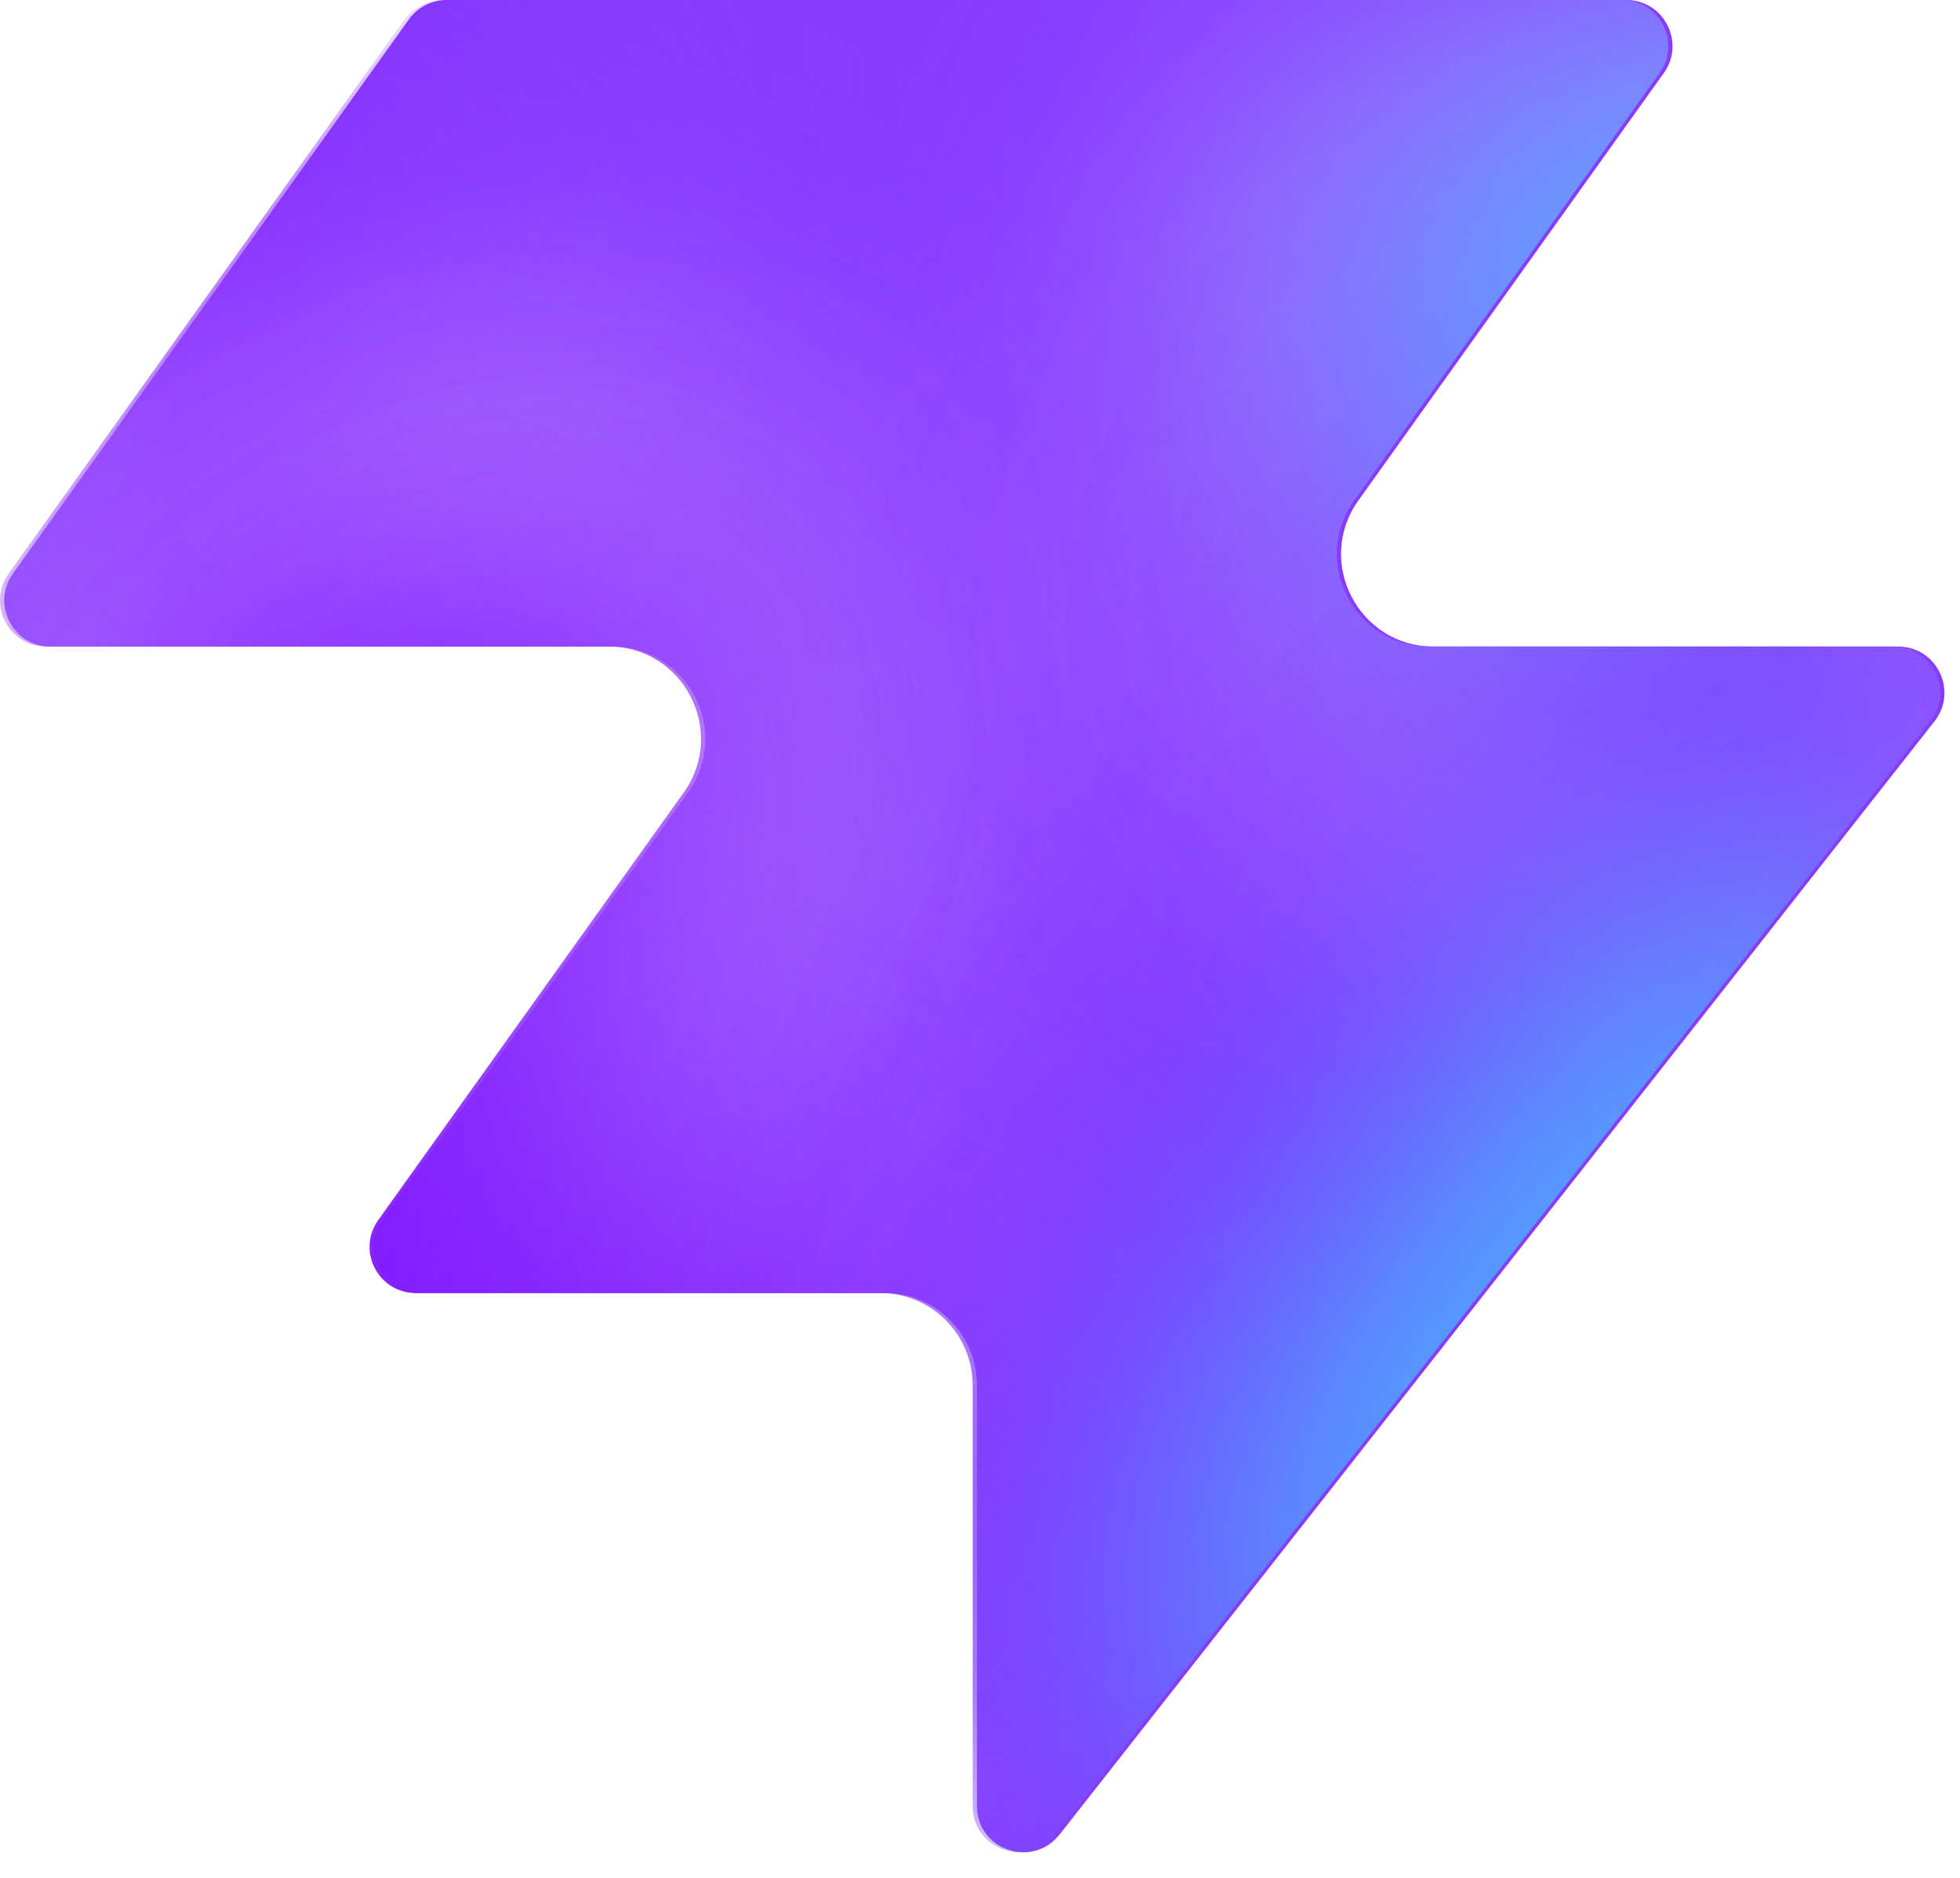
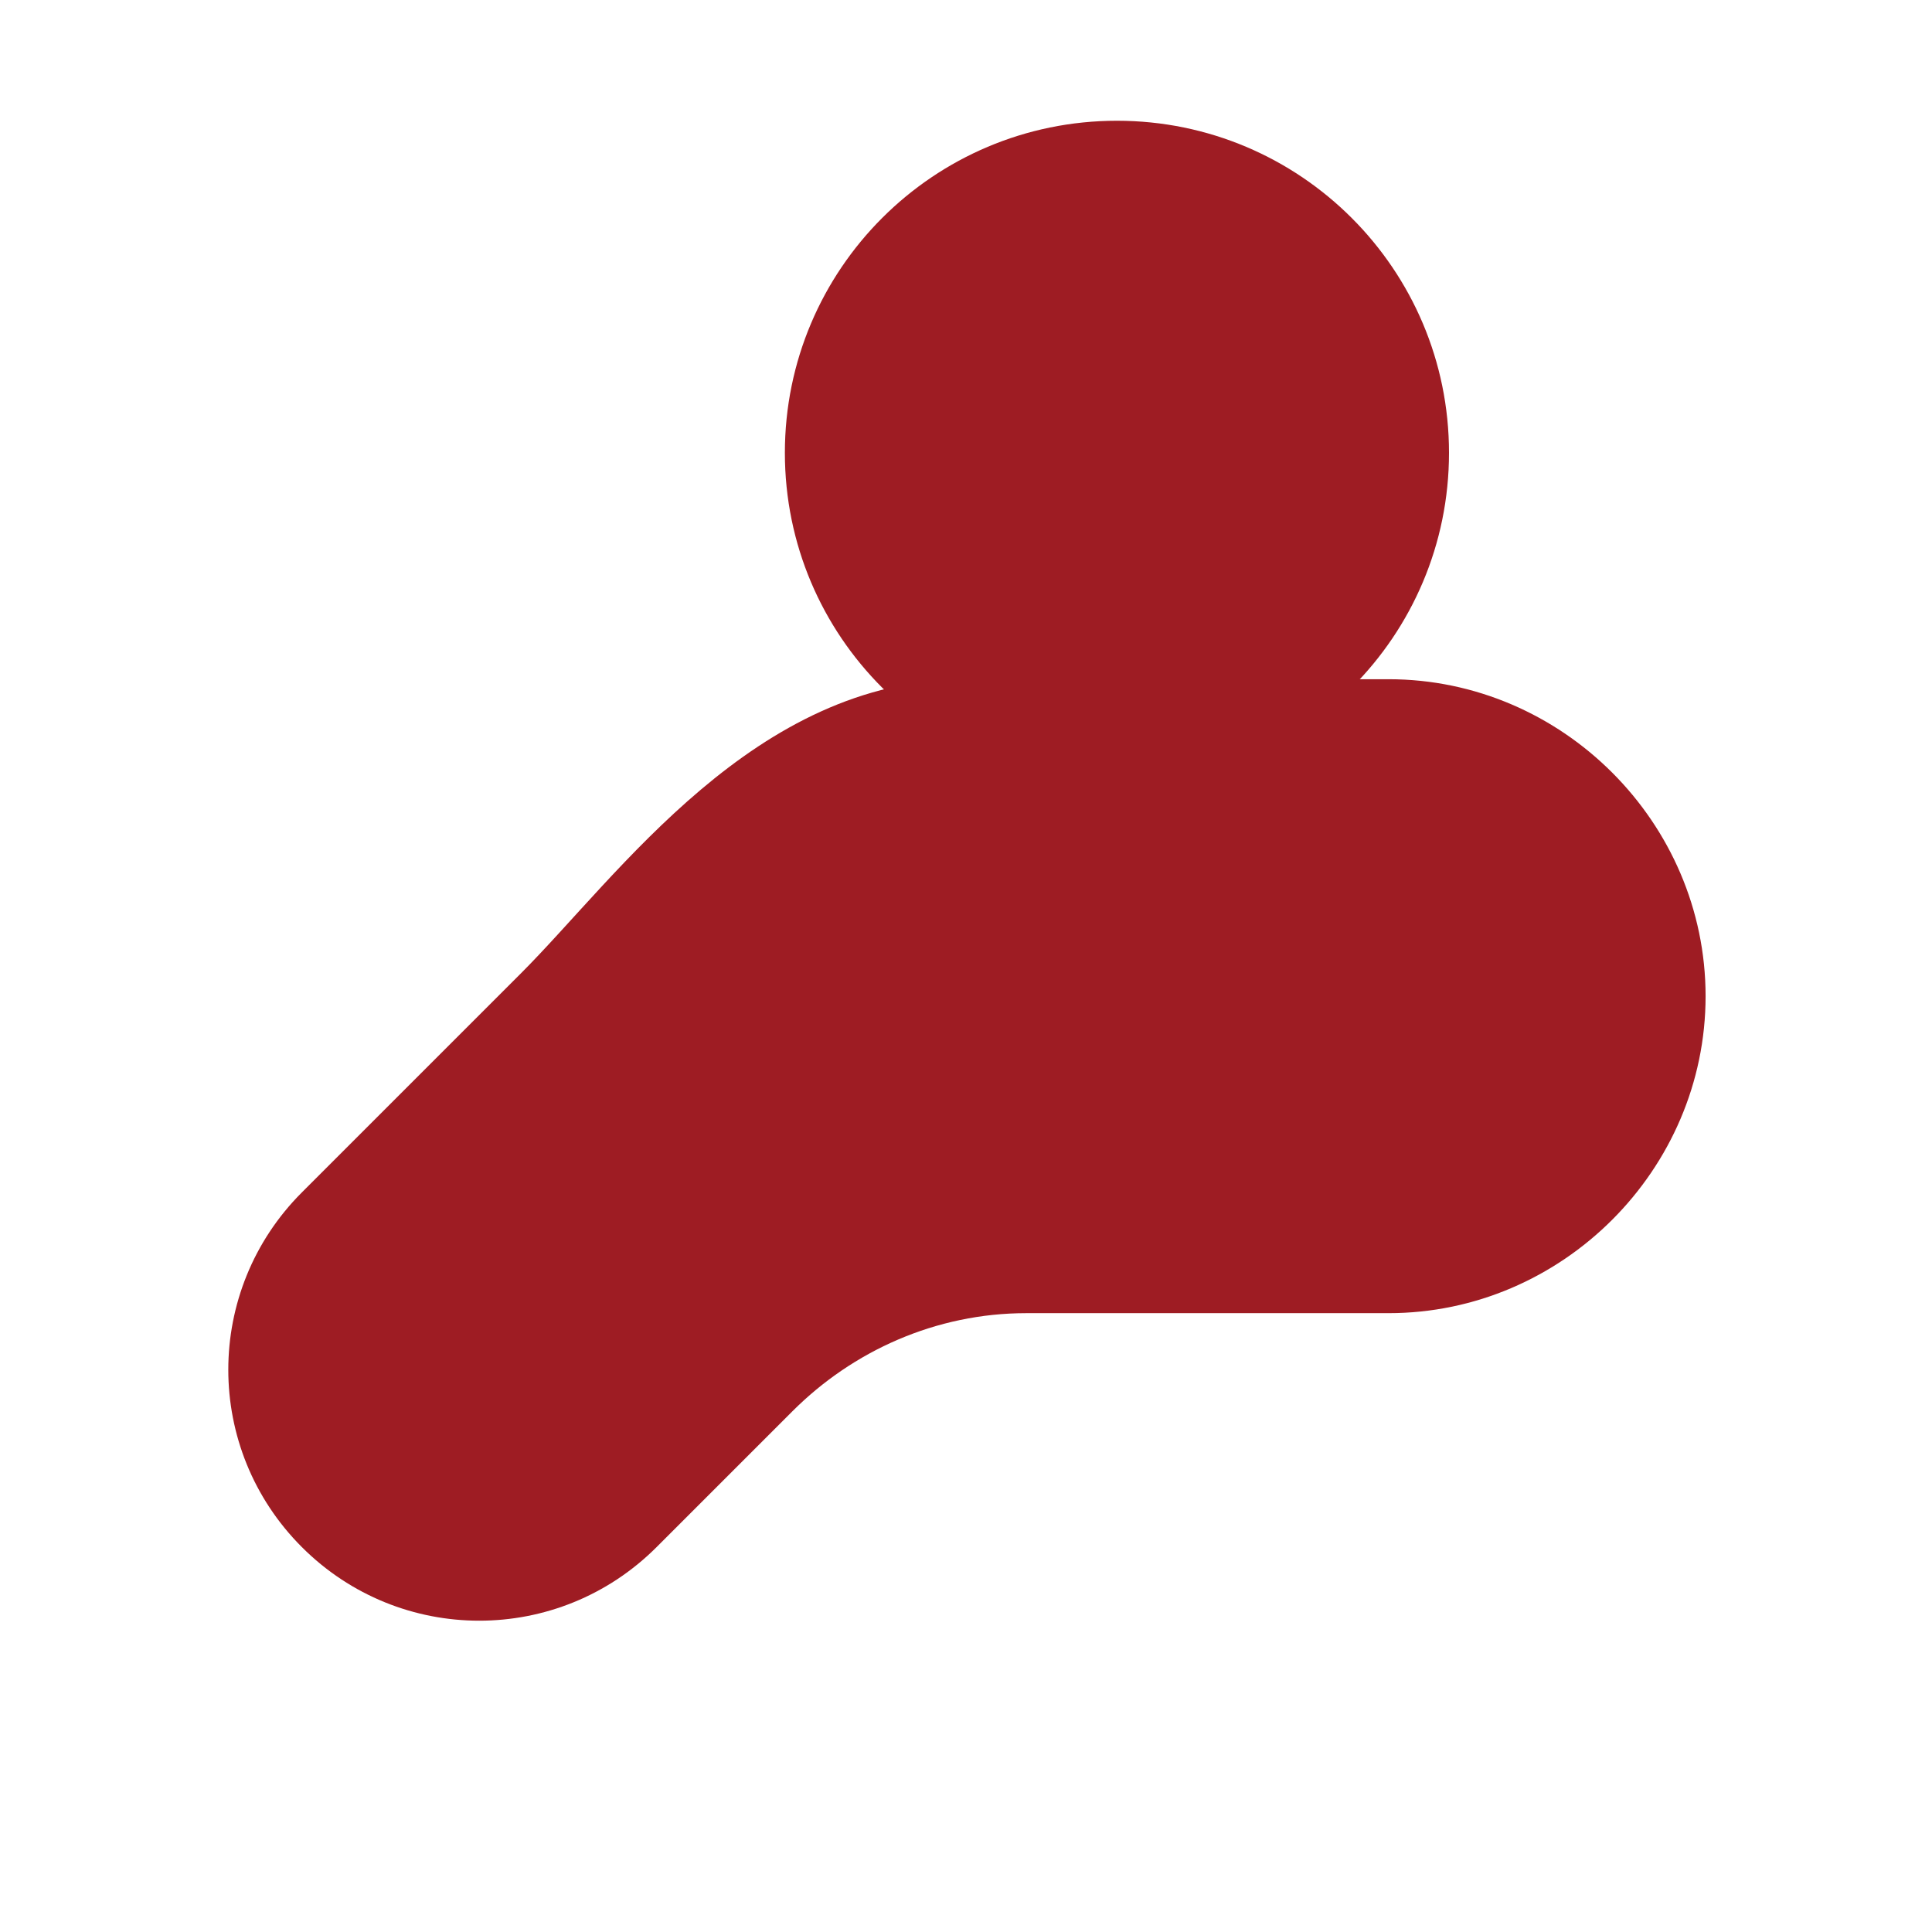
- <svg xmlns="http://www.w3.org/2000/svg" width="48" height="46" fill="none" viewBox="0 0 48 46">
-   <path fill="#863bff" d="M25.946 44.938c-.664.845-2.021.375-2.021-.698V33.937a2.26 2.26 0 0 0-2.262-2.262H10.287c-.92 0-1.456-1.04-.92-1.788l7.48-10.471c1.07-1.497 0-3.578-1.842-3.578H1.237c-.92 0-1.456-1.04-.92-1.788L10.013.474c.214-.297.556-.474.92-.474h28.894c.92 0 1.456 1.04.92 1.788l-7.48 10.471c-1.07 1.498 0 3.579 1.842 3.579h11.377c.943 0 1.473 1.088.89 1.83L25.947 44.94z" style="fill:#863bff;fill:color(display-p3 .525 .23 1);fill-opacity:1" />
-   <mask id="a" width="48" height="46" x="0" y="0" maskUnits="userSpaceOnUse" style="mask-type:alpha">
-     <path fill="#000" d="M25.842 44.938c-.664.844-2.021.375-2.021-.698V33.937a2.26 2.26 0 0 0-2.262-2.262H10.183c-.92 0-1.456-1.04-.92-1.788l7.48-10.471c1.07-1.498 0-3.579-1.842-3.579H1.133c-.92 0-1.456-1.04-.92-1.787L9.91.473c.214-.297.556-.474.92-.474h28.894c.92 0 1.456 1.04.92 1.788l-7.48 10.471c-1.07 1.498 0 3.578 1.842 3.578h11.377c.943 0 1.473 1.088.89 1.832L25.843 44.94z" style="fill:#000;fill-opacity:1" />
-   </mask>
-   <g mask="url(#a)">
-     <g filter="url(#b)">
-       <ellipse cx="5.508" cy="14.704" fill="#ede6ff" rx="5.508" ry="14.704" style="fill:#ede6ff;fill:color(display-p3 .927 .903 1);fill-opacity:1" transform="matrix(.00324 1 1 -.00324 -4.47 31.516)" />
-     </g>
-     <g filter="url(#c)">
-       <ellipse cx="10.399" cy="29.851" fill="#ede6ff" rx="10.399" ry="29.851" style="fill:#ede6ff;fill:color(display-p3 .927 .903 1);fill-opacity:1" transform="matrix(.00324 1 1 -.00324 -39.328 7.883)" />
-     </g>
-     <g filter="url(#d)">
-       <ellipse cx="5.508" cy="30.487" fill="#7e14ff" rx="5.508" ry="30.487" style="fill:#7e14ff;fill:color(display-p3 .492 .077 1);fill-opacity:1" transform="rotate(89.814 -25.913 -14.639)scale(1 -1)" />
-     </g>
-     <g filter="url(#e)">
-       <ellipse cx="5.508" cy="30.599" fill="#7e14ff" rx="5.508" ry="30.599" style="fill:#7e14ff;fill:color(display-p3 .492 .077 1);fill-opacity:1" transform="rotate(89.814 -32.644 -3.334)scale(1 -1)" />
-     </g>
-     <g filter="url(#f)">
-       <ellipse cx="5.508" cy="30.599" fill="#7e14ff" rx="5.508" ry="30.599" style="fill:#7e14ff;fill:color(display-p3 .492 .077 1);fill-opacity:1" transform="matrix(.00324 1 1 -.00324 -34.34 30.47)" />
-     </g>
-     <g filter="url(#g)">
-       <ellipse cx="14.072" cy="22.078" fill="#ede6ff" rx="14.072" ry="22.078" style="fill:#ede6ff;fill:color(display-p3 .927 .903 1);fill-opacity:1" transform="rotate(93.35 24.506 48.493)scale(-1 1)" />
-     </g>
-     <g filter="url(#h)">
-       <ellipse cx="3.47" cy="21.501" fill="#7e14ff" rx="3.47" ry="21.501" style="fill:#7e14ff;fill:color(display-p3 .492 .077 1);fill-opacity:1" transform="rotate(89.009 28.708 47.59)scale(-1 1)" />
-     </g>
-     <g filter="url(#i)">
-       <ellipse cx="3.47" cy="21.501" fill="#7e14ff" rx="3.47" ry="21.501" style="fill:#7e14ff;fill:color(display-p3 .492 .077 1);fill-opacity:1" transform="rotate(89.009 28.708 47.59)scale(-1 1)" />
-     </g>
-     <g filter="url(#j)">
-       <ellipse cx=".387" cy="8.972" fill="#7e14ff" rx="4.407" ry="29.108" style="fill:#7e14ff;fill:color(display-p3 .492 .077 1);fill-opacity:1" transform="rotate(39.51 .387 8.972)" />
-     </g>
-     <g filter="url(#k)">
-       <ellipse cx="47.523" cy="-6.092" fill="#7e14ff" rx="4.407" ry="29.108" style="fill:#7e14ff;fill:color(display-p3 .492 .077 1);fill-opacity:1" transform="rotate(37.892 47.523 -6.092)" />
-     </g>
-     <g filter="url(#l)">
-       <ellipse cx="41.412" cy="6.333" fill="#47bfff" rx="5.971" ry="9.665" style="fill:#47bfff;fill:color(display-p3 .28 .748 1);fill-opacity:1" transform="rotate(37.892 41.412 6.333)" />
-     </g>
-     <g filter="url(#m)">
-       <ellipse cx="-1.879" cy="38.332" fill="#7e14ff" rx="4.407" ry="29.108" style="fill:#7e14ff;fill:color(display-p3 .492 .077 1);fill-opacity:1" transform="rotate(37.892 -1.88 38.332)" />
-     </g>
-     <g filter="url(#n)">
-       <ellipse cx="-1.879" cy="38.332" fill="#7e14ff" rx="4.407" ry="29.108" style="fill:#7e14ff;fill:color(display-p3 .492 .077 1);fill-opacity:1" transform="rotate(37.892 -1.88 38.332)" />
-     </g>
-     <g filter="url(#o)">
-       <ellipse cx="35.651" cy="29.907" fill="#7e14ff" rx="4.407" ry="29.108" style="fill:#7e14ff;fill:color(display-p3 .492 .077 1);fill-opacity:1" transform="rotate(37.892 35.651 29.907)" />
-     </g>
-     <g filter="url(#p)">
-       <ellipse cx="38.418" cy="32.4" fill="#47bfff" rx="5.971" ry="15.297" style="fill:#47bfff;fill:color(display-p3 .28 .748 1);fill-opacity:1" transform="rotate(37.892 38.418 32.4)" />
-     </g>
-   </g>
+ <svg xmlns="http://www.w3.org/2000/svg" viewBox="0 0 128 128" width="100%" height="100%">
  <defs>
-     <filter id="b" width="60.045" height="41.654" x="-19.77" y="16.149" color-interpolation-filters="sRGB" filterUnits="userSpaceOnUse">
-       <feFlood flood-opacity="0" result="BackgroundImageFix" />
-       <feBlend in="SourceGraphic" in2="BackgroundImageFix" result="shape" />
-       <feGaussianBlur result="effect1_foregroundBlur_2002_17158" stdDeviation="7.659" />
-     </filter>
-     <filter id="c" width="90.34" height="51.437" x="-54.613" y="-7.533" color-interpolation-filters="sRGB" filterUnits="userSpaceOnUse">
-       <feFlood flood-opacity="0" result="BackgroundImageFix" />
-       <feBlend in="SourceGraphic" in2="BackgroundImageFix" result="shape" />
-       <feGaussianBlur result="effect1_foregroundBlur_2002_17158" stdDeviation="7.659" />
-     </filter>
-     <filter id="d" width="79.355" height="29.4" x="-49.64" y="2.03" color-interpolation-filters="sRGB" filterUnits="userSpaceOnUse">
-       <feFlood flood-opacity="0" result="BackgroundImageFix" />
-       <feBlend in="SourceGraphic" in2="BackgroundImageFix" result="shape" />
-       <feGaussianBlur result="effect1_foregroundBlur_2002_17158" stdDeviation="4.596" />
-     </filter>
-     <filter id="e" width="79.579" height="29.4" x="-45.045" y="20.029" color-interpolation-filters="sRGB" filterUnits="userSpaceOnUse">
-       <feFlood flood-opacity="0" result="BackgroundImageFix" />
-       <feBlend in="SourceGraphic" in2="BackgroundImageFix" result="shape" />
-       <feGaussianBlur result="effect1_foregroundBlur_2002_17158" stdDeviation="4.596" />
-     </filter>
-     <filter id="f" width="79.579" height="29.4" x="-43.513" y="21.178" color-interpolation-filters="sRGB" filterUnits="userSpaceOnUse">
-       <feFlood flood-opacity="0" result="BackgroundImageFix" />
-       <feBlend in="SourceGraphic" in2="BackgroundImageFix" result="shape" />
-       <feGaussianBlur result="effect1_foregroundBlur_2002_17158" stdDeviation="4.596" />
-     </filter>
-     <filter id="g" width="74.749" height="58.852" x="15.756" y="-17.901" color-interpolation-filters="sRGB" filterUnits="userSpaceOnUse">
-       <feFlood flood-opacity="0" result="BackgroundImageFix" />
-       <feBlend in="SourceGraphic" in2="BackgroundImageFix" result="shape" />
-       <feGaussianBlur result="effect1_foregroundBlur_2002_17158" stdDeviation="7.659" />
-     </filter>
-     <filter id="h" width="61.377" height="25.362" x="23.548" y="2.284" color-interpolation-filters="sRGB" filterUnits="userSpaceOnUse">
-       <feFlood flood-opacity="0" result="BackgroundImageFix" />
-       <feBlend in="SourceGraphic" in2="BackgroundImageFix" result="shape" />
-       <feGaussianBlur result="effect1_foregroundBlur_2002_17158" stdDeviation="4.596" />
-     </filter>
-     <filter id="i" width="61.377" height="25.362" x="23.548" y="2.284" color-interpolation-filters="sRGB" filterUnits="userSpaceOnUse">
-       <feFlood flood-opacity="0" result="BackgroundImageFix" />
-       <feBlend in="SourceGraphic" in2="BackgroundImageFix" result="shape" />
-       <feGaussianBlur result="effect1_foregroundBlur_2002_17158" stdDeviation="4.596" />
-     </filter>
-     <filter id="j" width="56.045" height="63.649" x="-27.636" y="-22.853" color-interpolation-filters="sRGB" filterUnits="userSpaceOnUse">
-       <feFlood flood-opacity="0" result="BackgroundImageFix" />
-       <feBlend in="SourceGraphic" in2="BackgroundImageFix" result="shape" />
-       <feGaussianBlur result="effect1_foregroundBlur_2002_17158" stdDeviation="4.596" />
-     </filter>
-     <filter id="k" width="54.814" height="64.646" x="20.116" y="-38.415" color-interpolation-filters="sRGB" filterUnits="userSpaceOnUse">
-       <feFlood flood-opacity="0" result="BackgroundImageFix" />
-       <feBlend in="SourceGraphic" in2="BackgroundImageFix" result="shape" />
-       <feGaussianBlur result="effect1_foregroundBlur_2002_17158" stdDeviation="4.596" />
-     </filter>
-     <filter id="l" width="33.541" height="35.313" x="24.641" y="-11.323" color-interpolation-filters="sRGB" filterUnits="userSpaceOnUse">
-       <feFlood flood-opacity="0" result="BackgroundImageFix" />
-       <feBlend in="SourceGraphic" in2="BackgroundImageFix" result="shape" />
-       <feGaussianBlur result="effect1_foregroundBlur_2002_17158" stdDeviation="4.596" />
-     </filter>
-     <filter id="m" width="54.814" height="64.646" x="-29.286" y="6.009" color-interpolation-filters="sRGB" filterUnits="userSpaceOnUse">
-       <feFlood flood-opacity="0" result="BackgroundImageFix" />
-       <feBlend in="SourceGraphic" in2="BackgroundImageFix" result="shape" />
-       <feGaussianBlur result="effect1_foregroundBlur_2002_17158" stdDeviation="4.596" />
-     </filter>
-     <filter id="n" width="54.814" height="64.646" x="-29.286" y="6.009" color-interpolation-filters="sRGB" filterUnits="userSpaceOnUse">
-       <feFlood flood-opacity="0" result="BackgroundImageFix" />
-       <feBlend in="SourceGraphic" in2="BackgroundImageFix" result="shape" />
-       <feGaussianBlur result="effect1_foregroundBlur_2002_17158" stdDeviation="4.596" />
-     </filter>
-     <filter id="o" width="54.814" height="64.646" x="8.244" y="-2.416" color-interpolation-filters="sRGB" filterUnits="userSpaceOnUse">
-       <feFlood flood-opacity="0" result="BackgroundImageFix" />
-       <feBlend in="SourceGraphic" in2="BackgroundImageFix" result="shape" />
-       <feGaussianBlur result="effect1_foregroundBlur_2002_17158" stdDeviation="4.596" />
-     </filter>
-     <filter id="p" width="39.409" height="43.623" x="18.713" y="10.588" color-interpolation-filters="sRGB" filterUnits="userSpaceOnUse">
-       <feFlood flood-opacity="0" result="BackgroundImageFix" />
-       <feBlend in="SourceGraphic" in2="BackgroundImageFix" result="shape" />
-       <feGaussianBlur result="effect1_foregroundBlur_2002_17158" stdDeviation="4.596" />
-     </filter>
+     <style>
+       .inteqc-primary { fill: #9e1c23; }
+     </style>
  </defs>
+   <circle cx="74" cy="30" r="22" class="inteqc-primary" />
+   <path class="inteqc-primary" d="M 92 45 C 103.5 45 113 54.5 113 66 C 113 77.5 103.5 87 92 87 L 68 87 C 62 87 56.5 89.5 52.5 93.5 L 43.5 102.5 C 37 109 26.5 109 20 102.5 C 13.5 96 13.5 85.5 20 79 L 34.5 64.5 C 41 58 50 45 64 45 Z" />
</svg>
